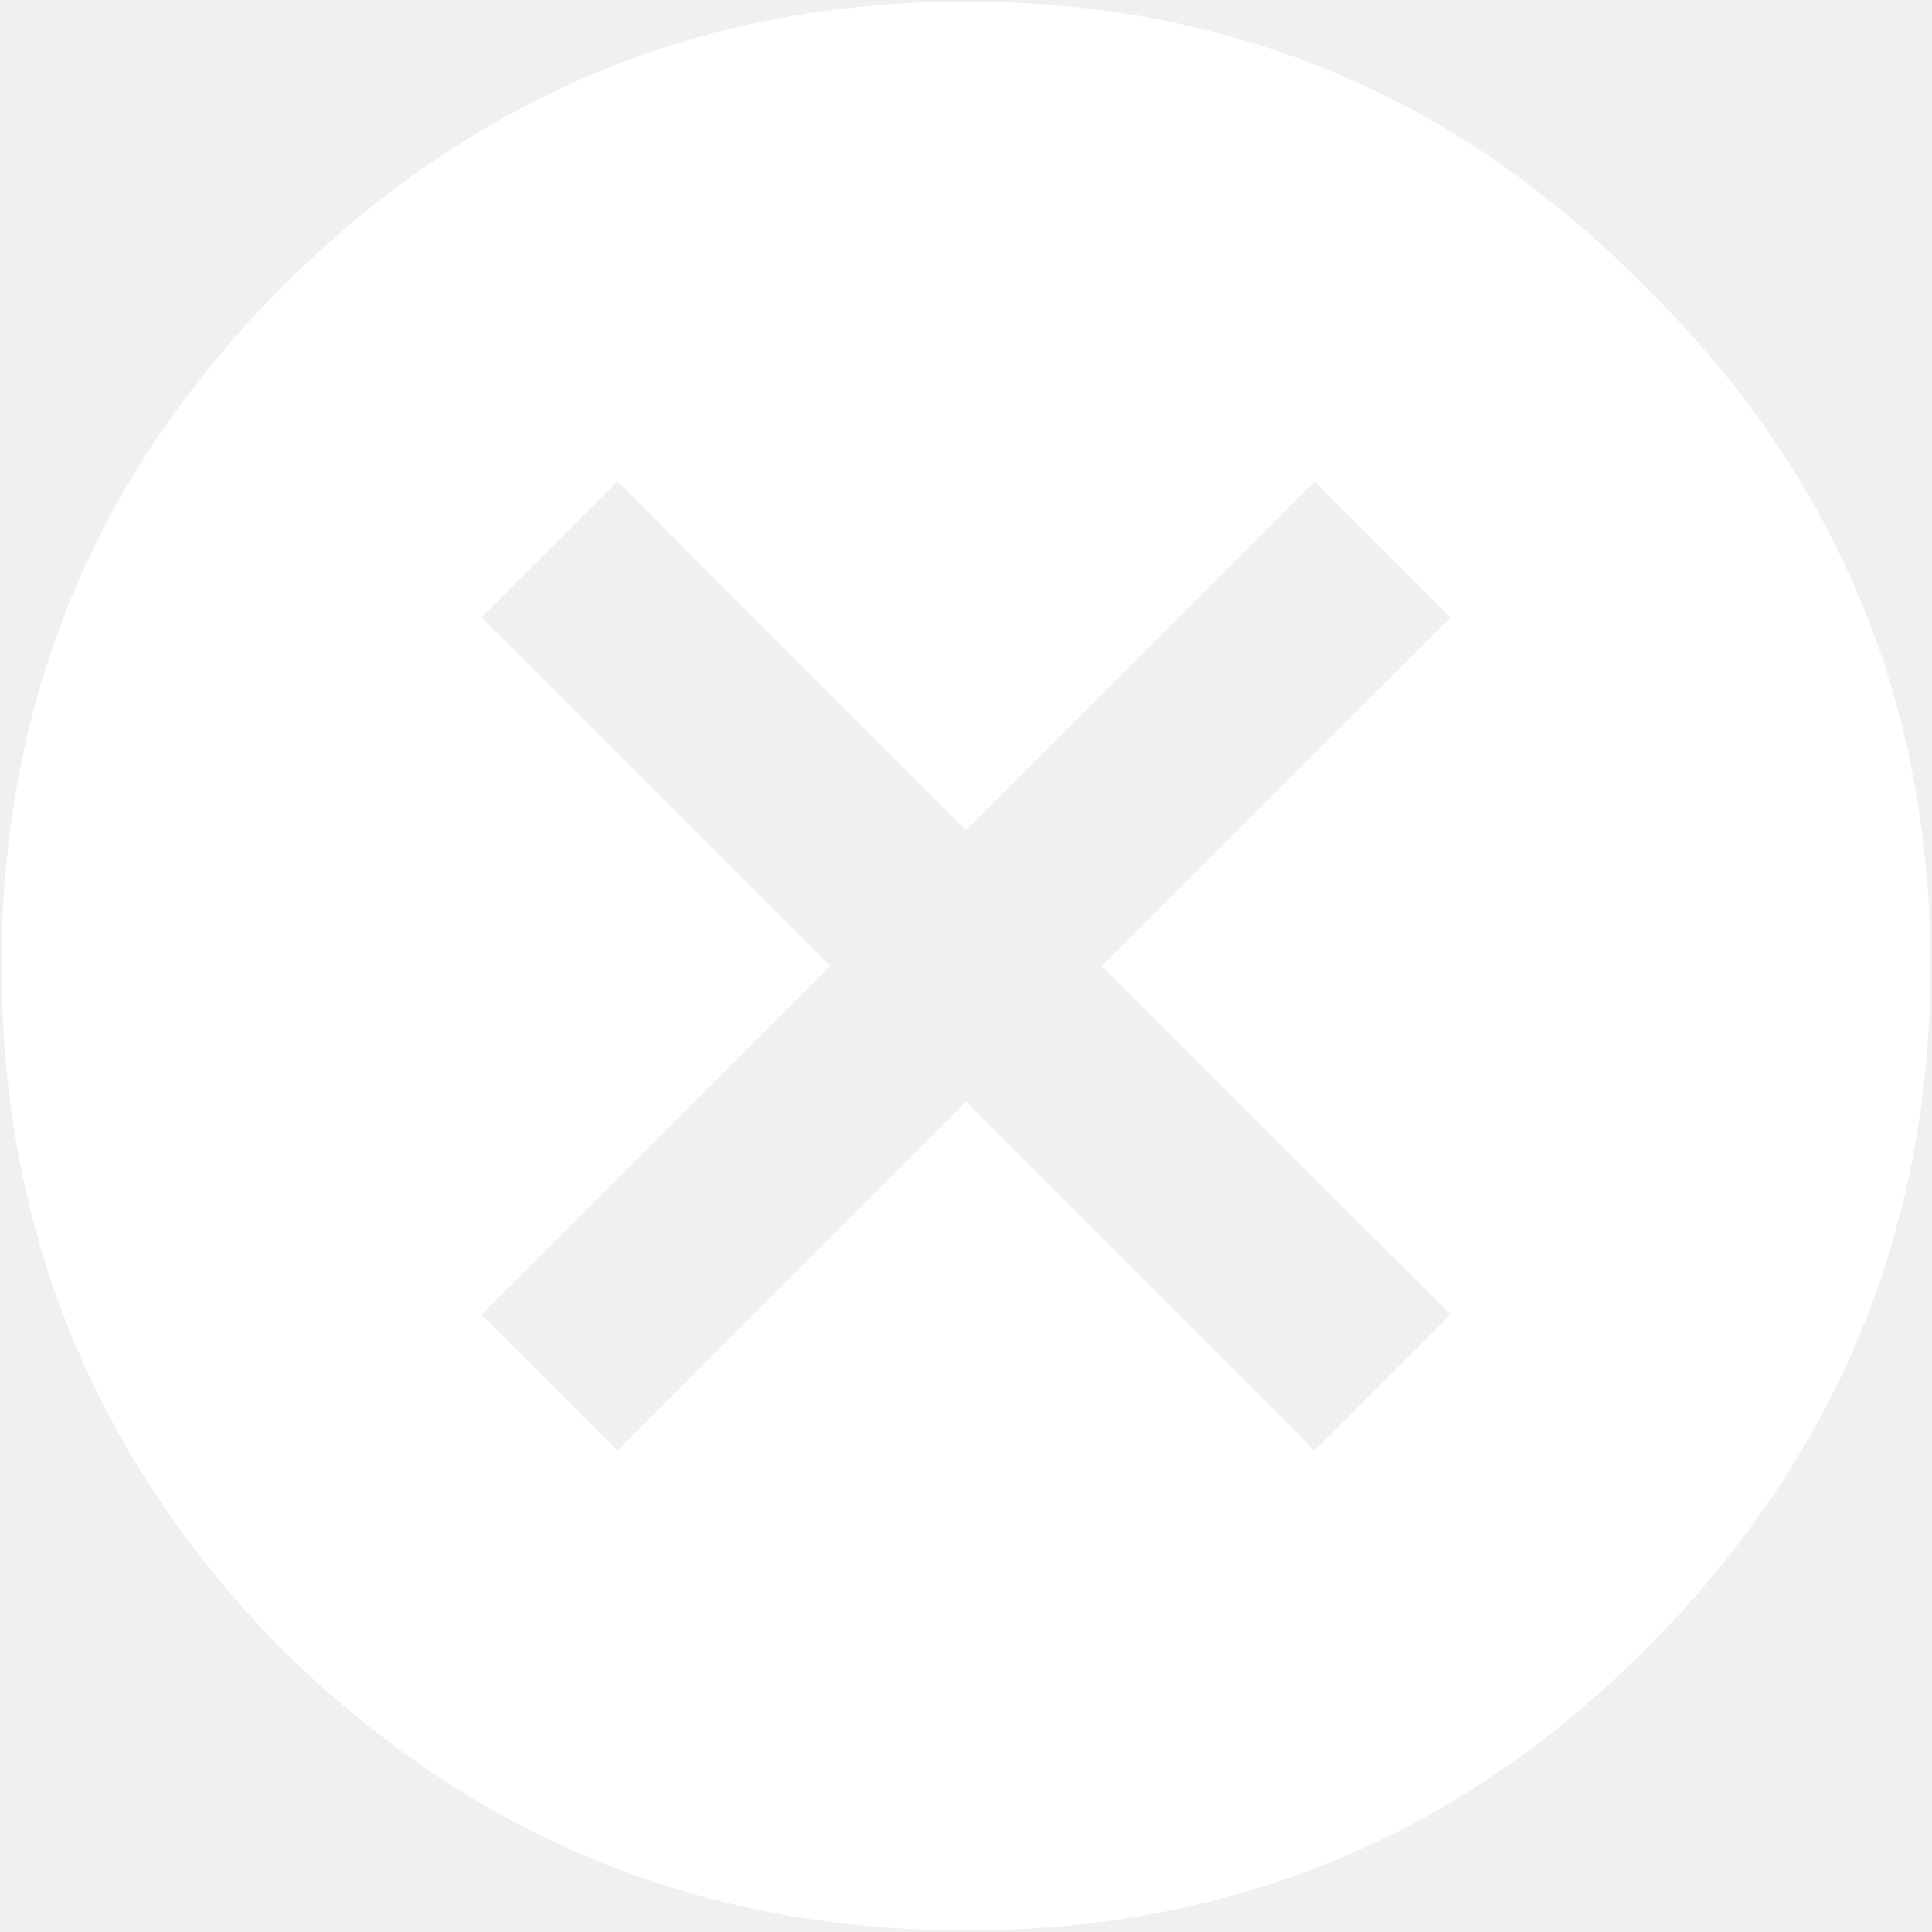
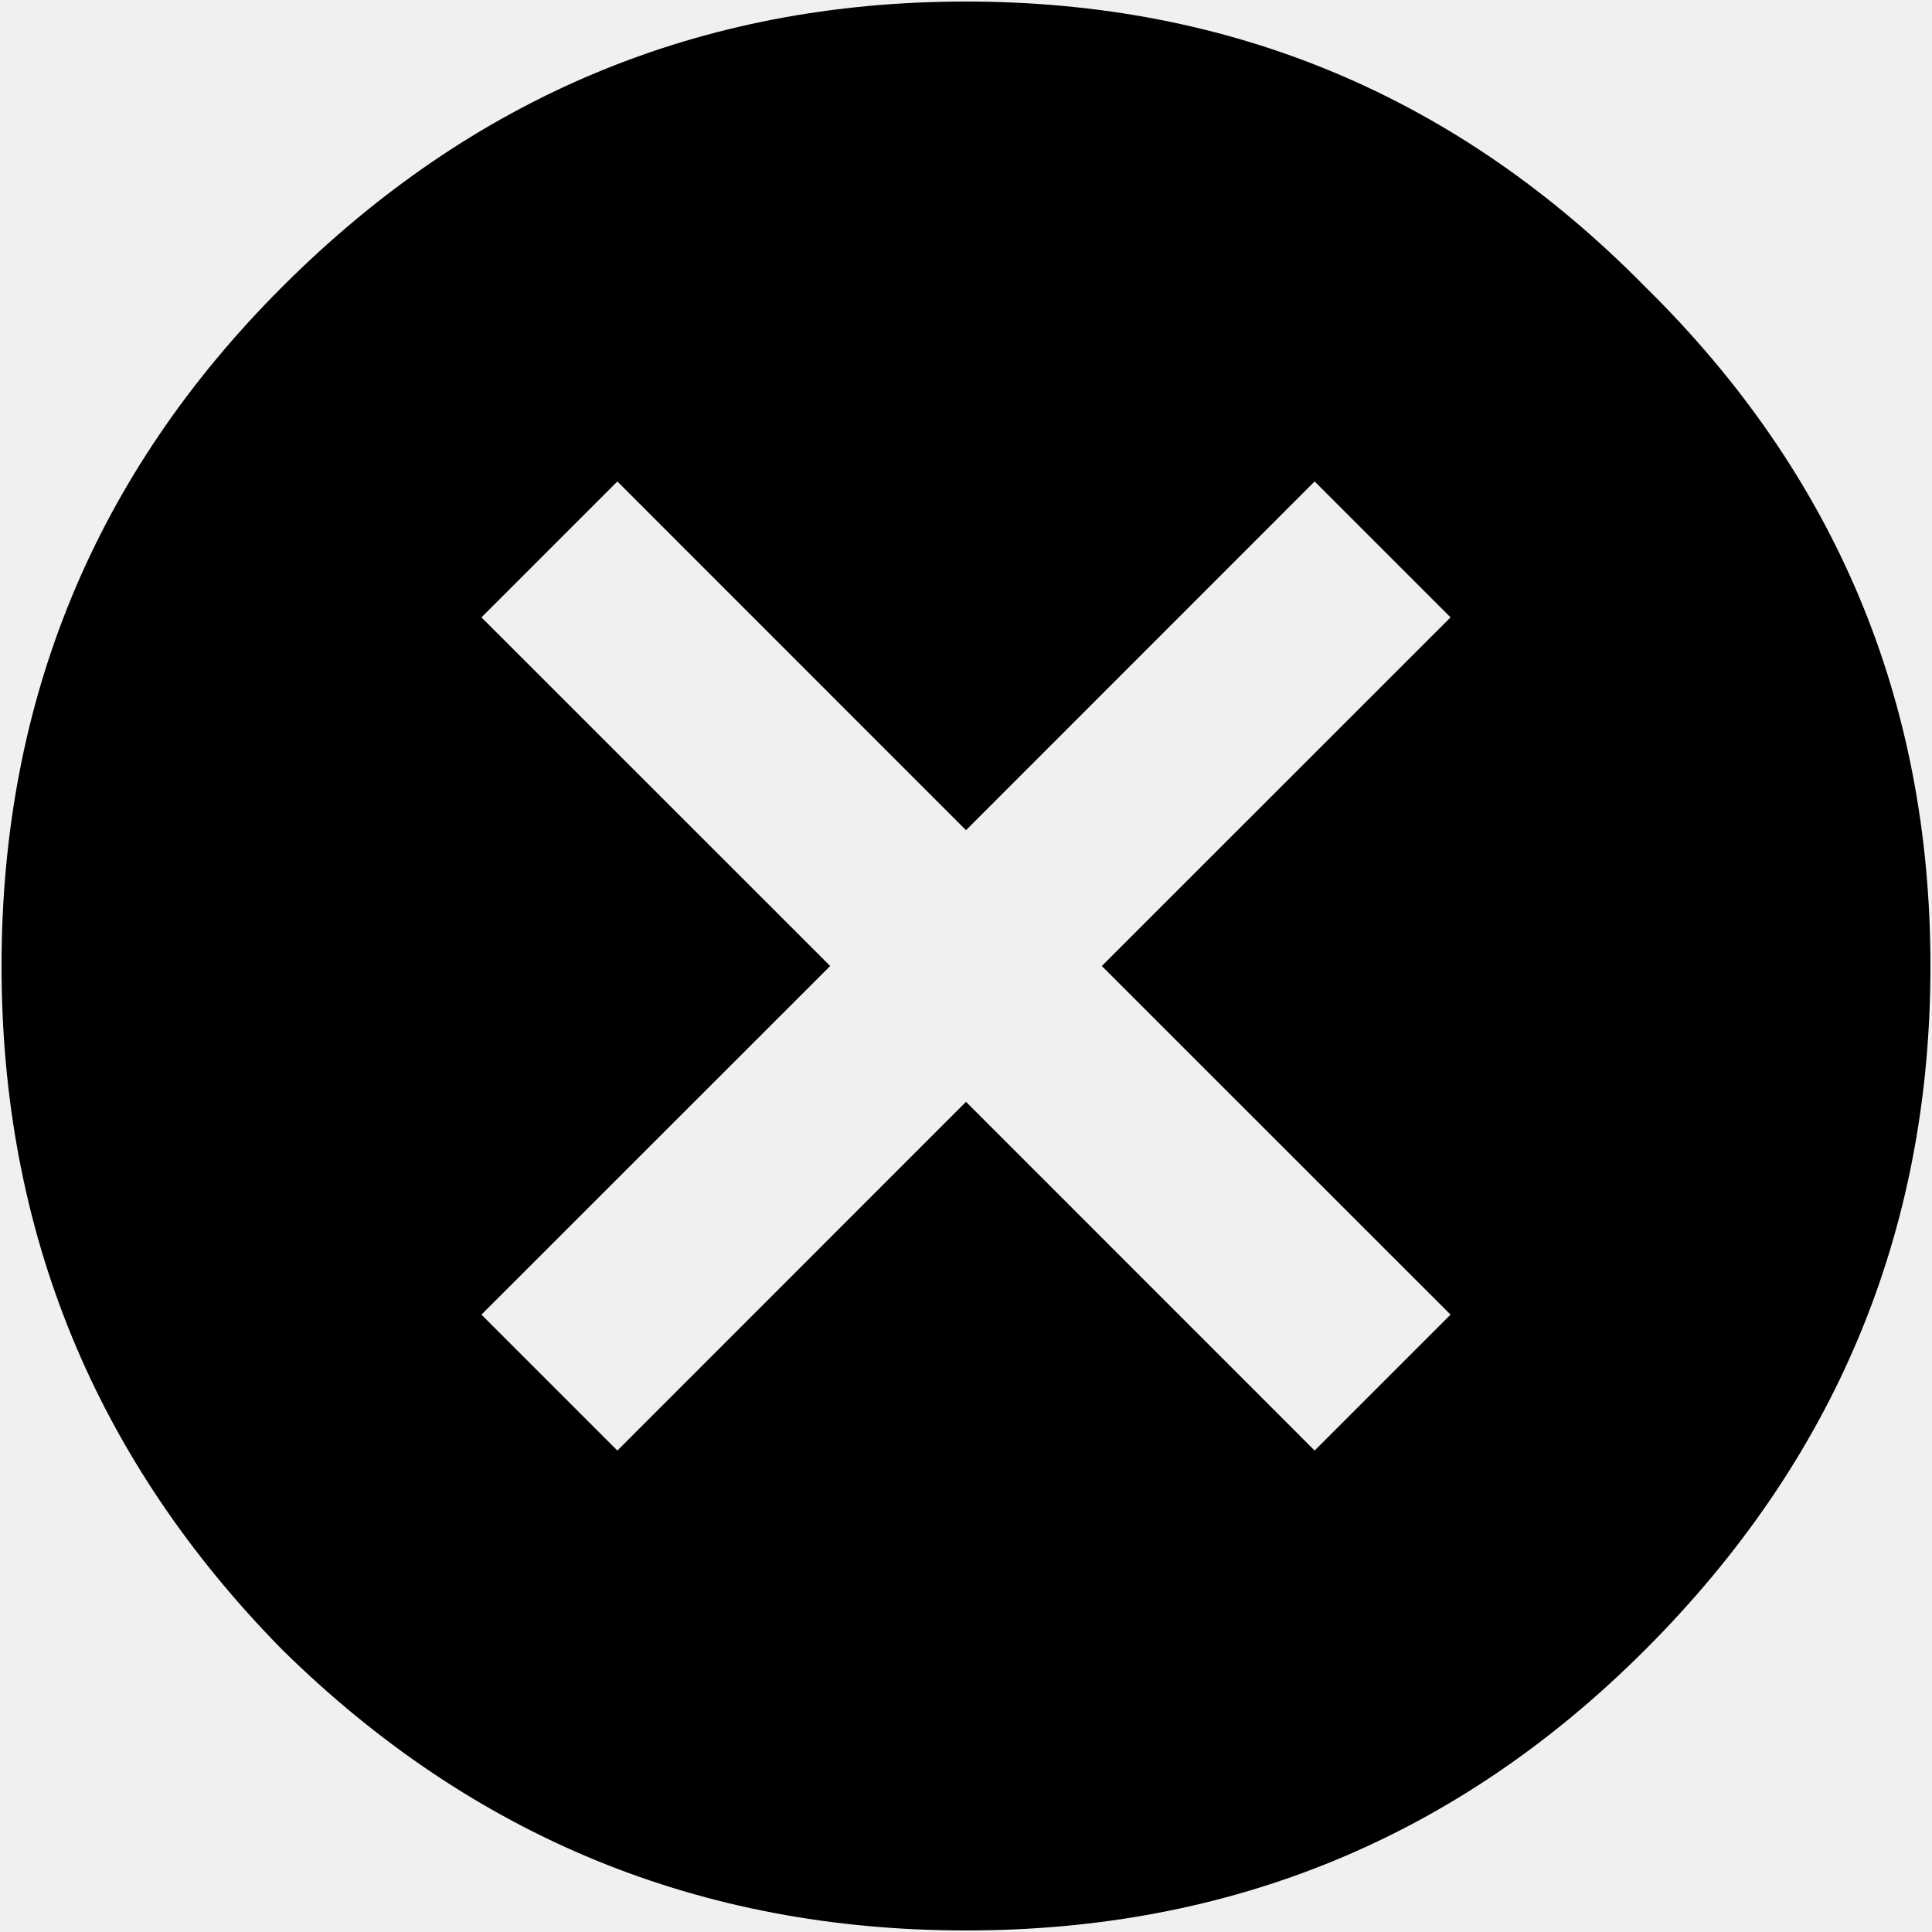
<svg xmlns="http://www.w3.org/2000/svg" width="20" height="20" viewBox="0 0 20 20" fill="none">
-   <path d="M15.016 13.609L11.406 10L15.016 6.391L13.609 4.984L10 8.594L6.391 4.984L4.984 6.391L8.594 10L4.984 13.609L6.391 15.016L10 11.406L13.609 15.016L15.016 13.609ZM2.922 2.969C4.891 1 7.25 0.016 10 0.016C12.75 0.016 15.094 1 17.031 2.969C19 4.906 19.984 7.25 19.984 10C19.984 12.75 19 15.109 17.031 17.078C15.094 19.016 12.75 19.984 10 19.984C7.25 19.984 4.891 19.016 2.922 17.078C0.984 15.109 0.016 12.75 0.016 10C0.016 7.25 0.984 4.906 2.922 2.969Z" fill="white" />
+   <path d="M15.016 13.609L11.406 10L15.016 6.391L13.609 4.984L10 8.594L6.391 4.984L4.984 6.391L8.594 10L4.984 13.609L6.391 15.016L10 11.406L13.609 15.016L15.016 13.609ZM2.922 2.969C4.891 1 7.25 0.016 10 0.016C12.75 0.016 15.094 1 17.031 2.969C19 4.906 19.984 7.25 19.984 10C19.984 12.75 19 15.109 17.031 17.078C15.094 19.016 12.75 19.984 10 19.984C7.25 19.984 4.891 19.016 2.922 17.078C0.984 15.109 0.016 12.75 0.016 10C0.016 7.25 0.984 4.906 2.922 2.969Z" fill="currentColor" />
</svg>
